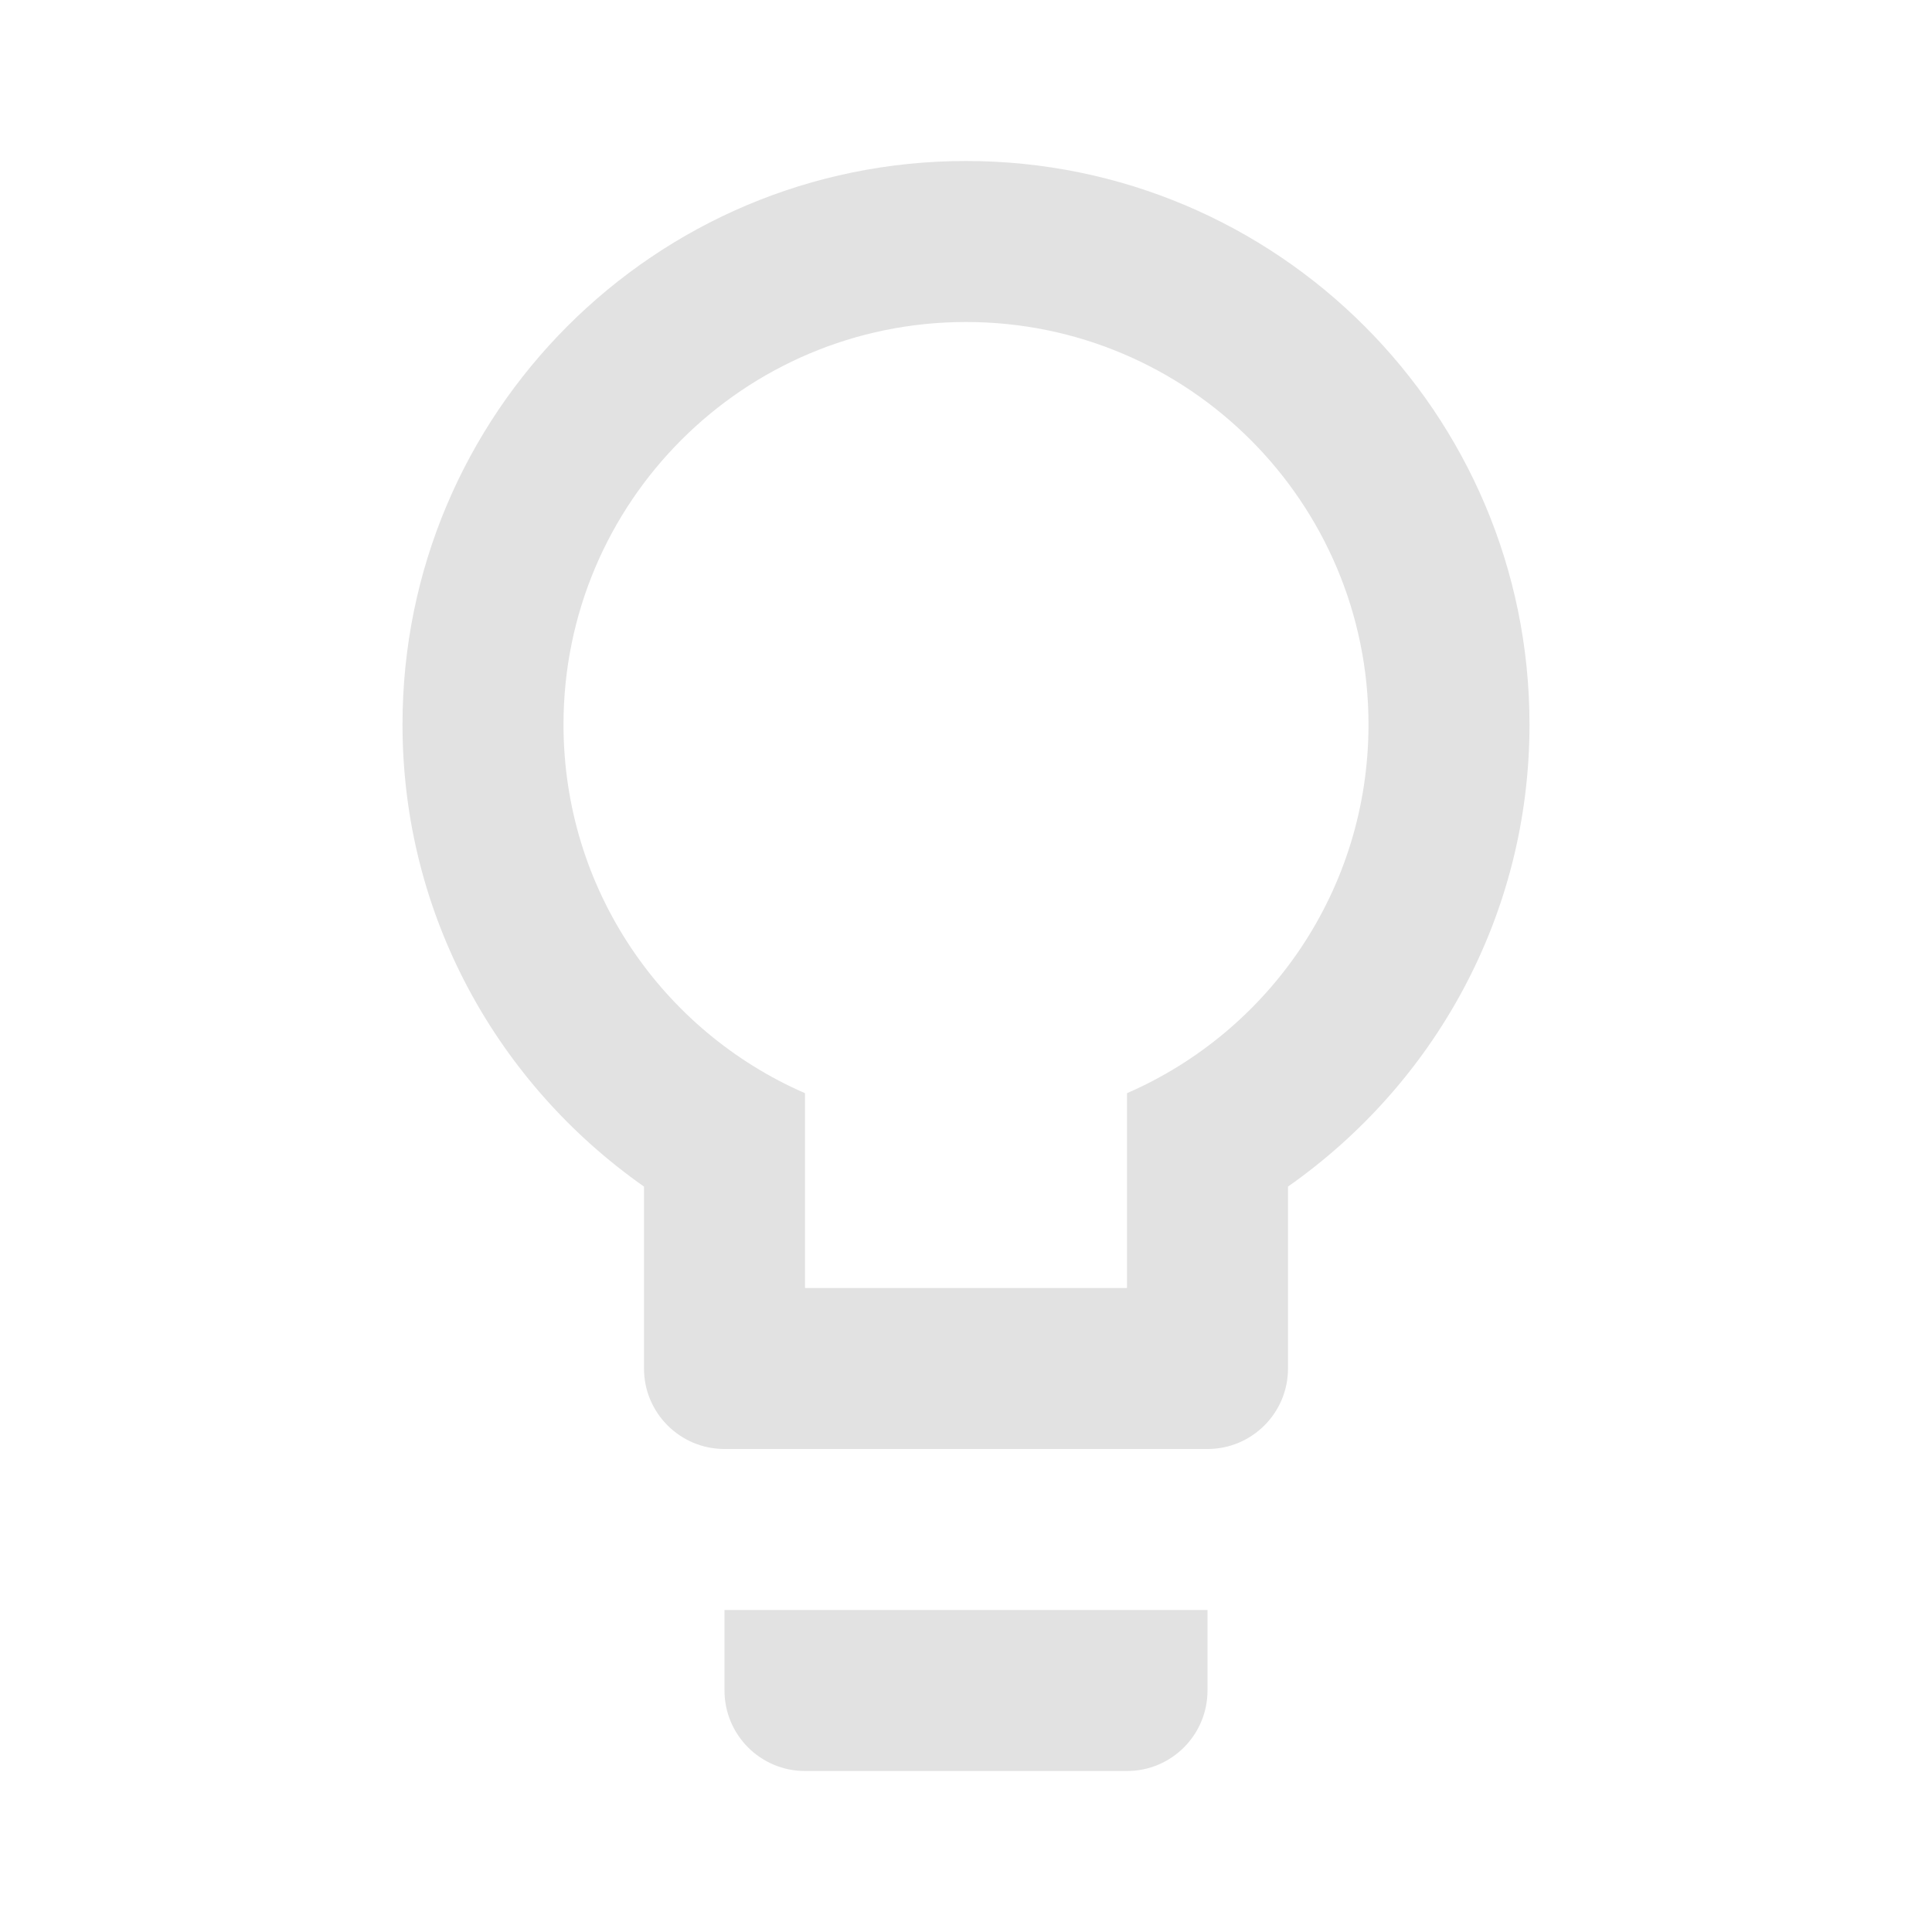
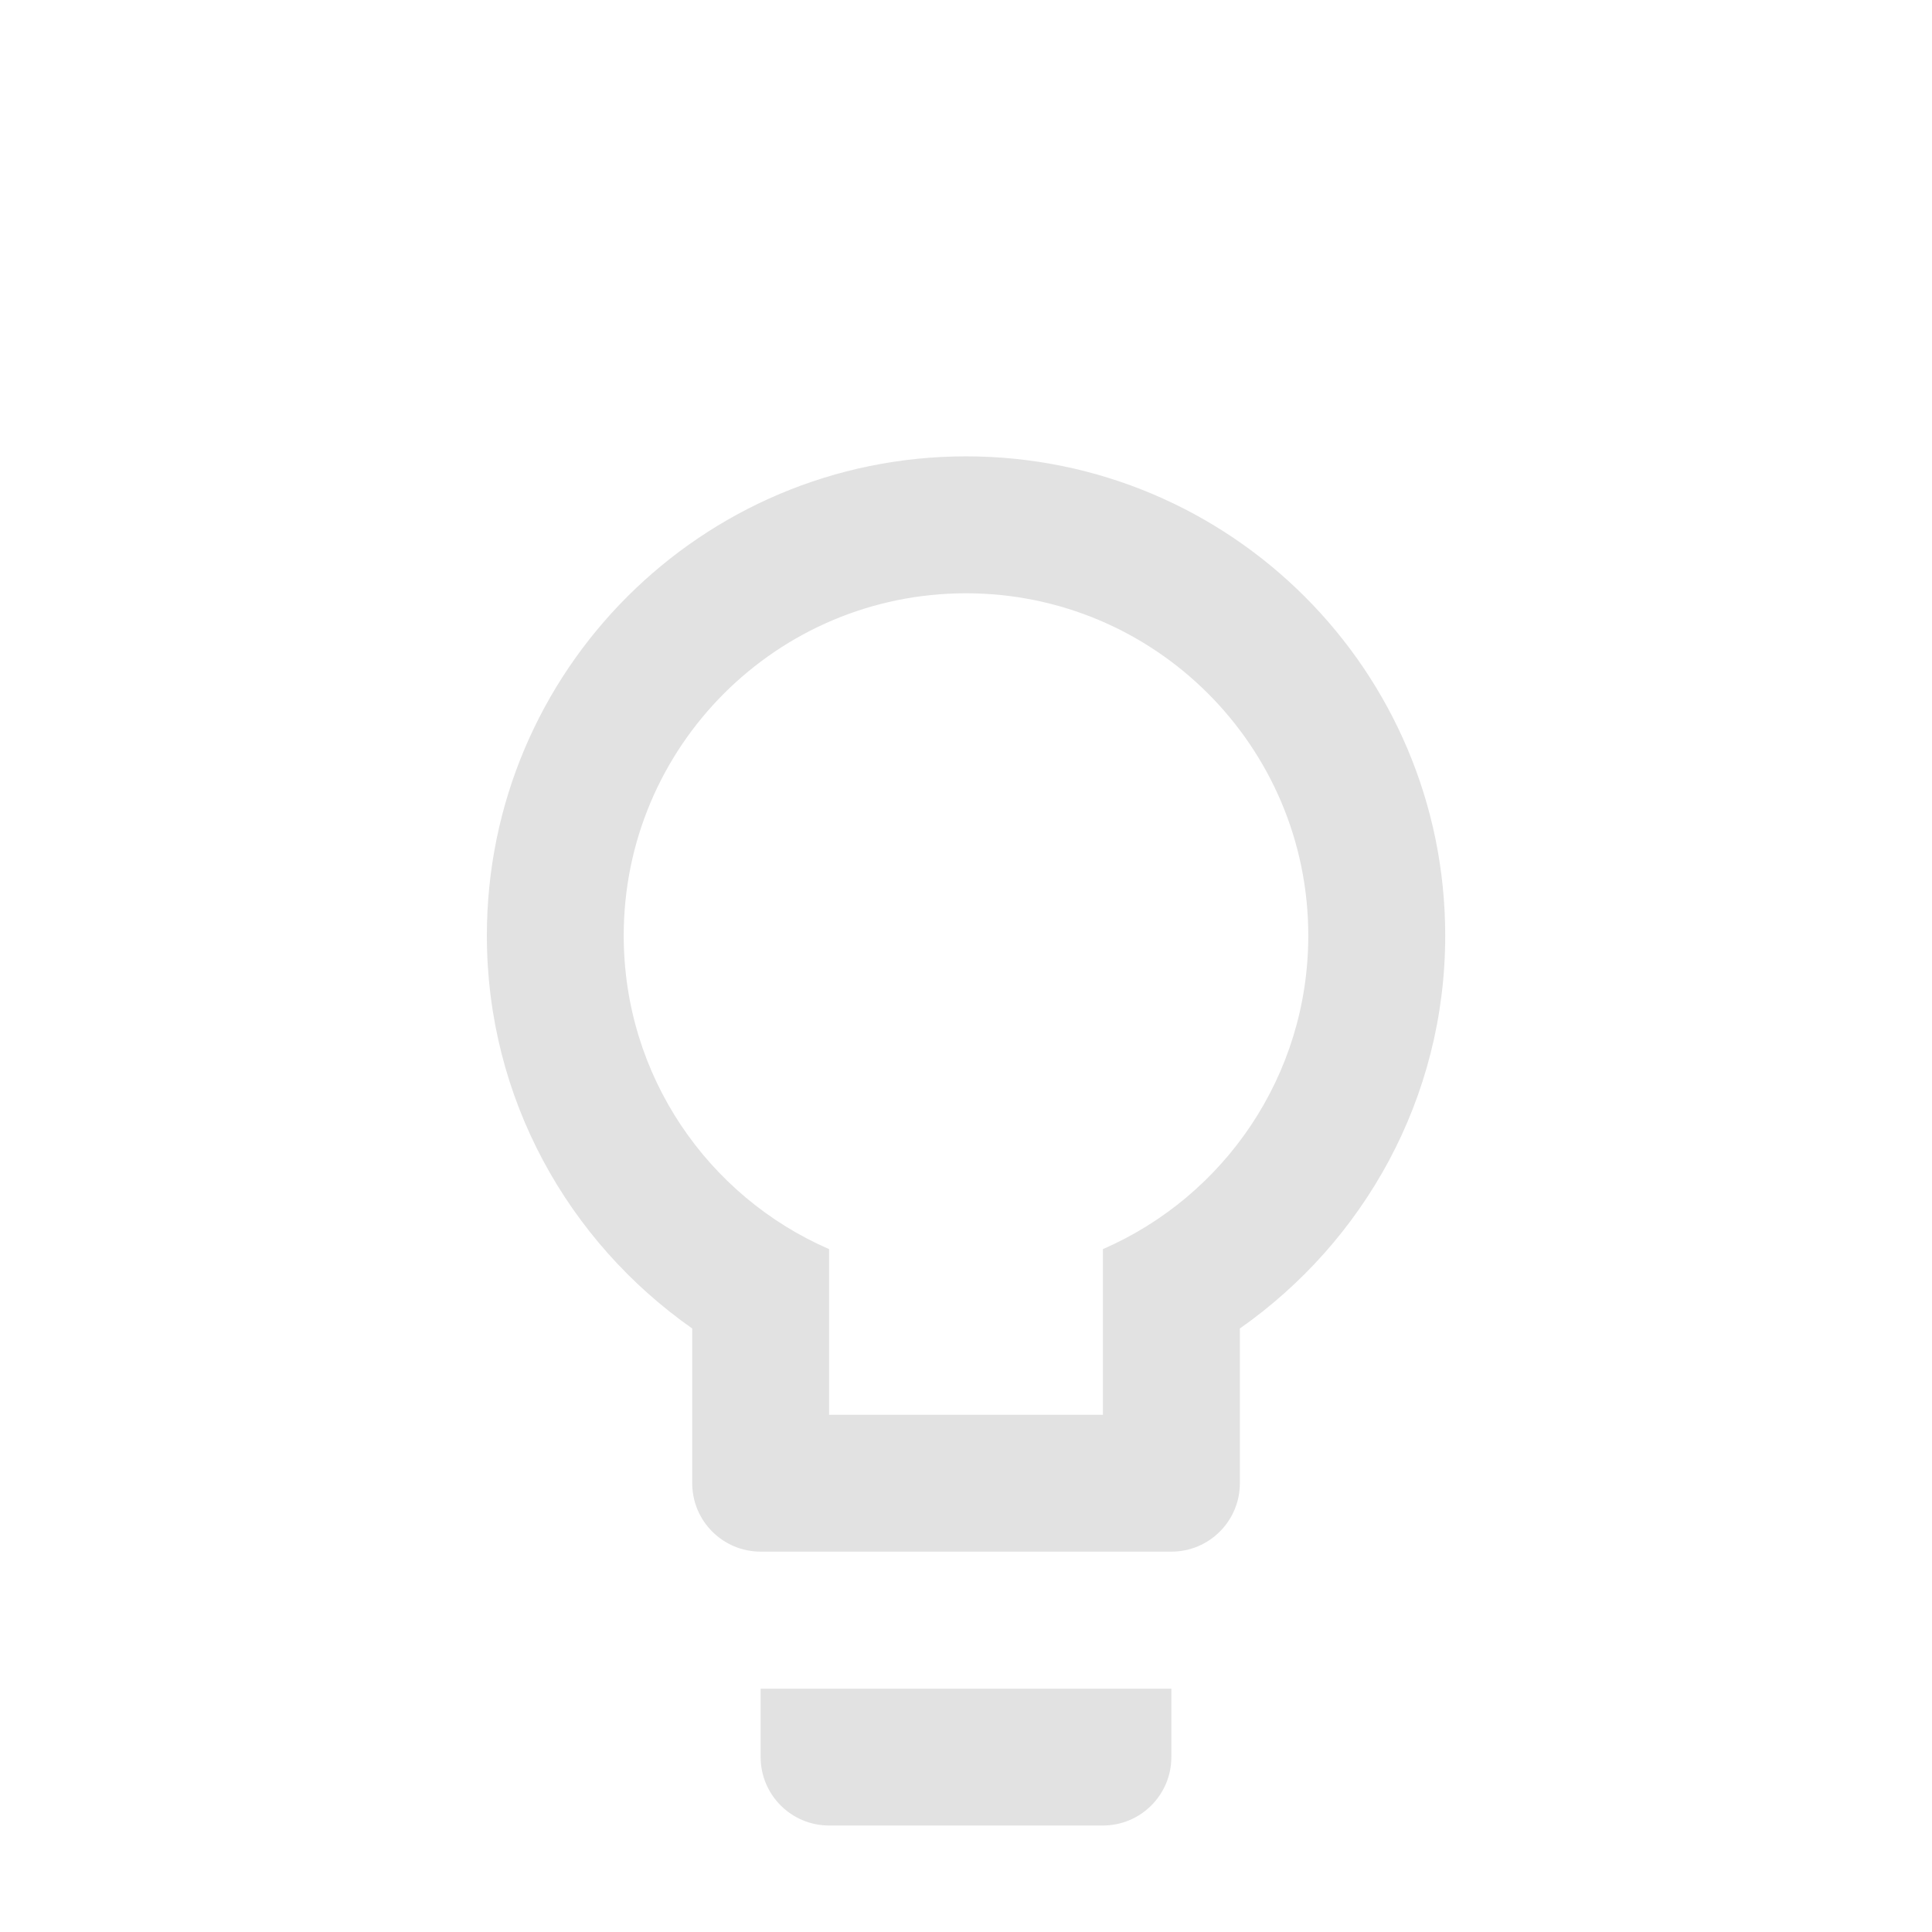
<svg xmlns="http://www.w3.org/2000/svg" version="1.1" width="24" height="24" viewBox="0 0 24 24" id="svg4">
  <defs id="defs8" />
-   <path d="M12,2A7,7 0 0,1 19,9C19,11.38 17.81,13.47 16,14.74V17A1,1 0 0,1 15,18H9A1,1 0 0,1 8,17V14.74C6.19,13.47 5,11.38 5,9A7,7 0 0,1 12,2M9,21V20H15V21A1,1 0 0,1 14,22H10A1,1 0 0,1 9,21M12,4A5,5 0 0,0 7,9C7,11.05 8.23,12.81 10,13.58V16H14V13.58C15.77,12.81 17,11.05 17,9A5,5 0 0,0 12,4Z" id="path2" style="font-variation-settings:normal;opacity:1;vector-effect:none;fill:#e2e2e2;fill-opacity:1;stroke-width:1;stroke-linecap:butt;stroke-linejoin:miter;stroke-miterlimit:4;stroke-dasharray:none;stroke-dashoffset:0;stroke-opacity:1;-inkscape-stroke:none;stop-color:#000000;stop-opacity:1" />
+   <path d="m 12,5.669 a 5.953,5.953 0 0 1 5.953,5.953 c 0,2.024 -1.012,3.801 -2.551,4.881 v 1.922 a 0.85,0.85 0 0 1 -0.85,0.85 H 9.449 a 0.85,0.85 0 0 1 -0.85,-0.85 v -1.922 c -1.539,-1.08 -2.551,-2.857 -2.551,-4.881 A 5.953,5.953 0 0 1 12,5.669 M 9.449,21.827 v -0.85 h 5.102 v 0.85 a 0.85,0.85 0 0 1 -0.85,0.85 H 10.299 A 0.85,0.85 0 0 1 9.449,21.827 M 12,7.37 A 4.252,4.252 0 0 0 7.748,11.622 c 0,1.743 1.046,3.24 2.551,3.895 v 2.058 h 3.402 v -2.058 c 1.505,-0.655 2.551,-2.151 2.551,-3.895 A 4.252,4.252 0 0 0 12,7.37 Z" id="path2-6" style="font-variation-settings:normal;vector-effect:none;fill:#e2e2e2;fill-opacity:1;stroke-width:0.85;stroke-linecap:butt;stroke-linejoin:miter;stroke-miterlimit:4;stroke-dasharray:none;stroke-dashoffset:0;stroke-opacity:1;-inkscape-stroke:none;stop-color:#000000" />
</svg>
